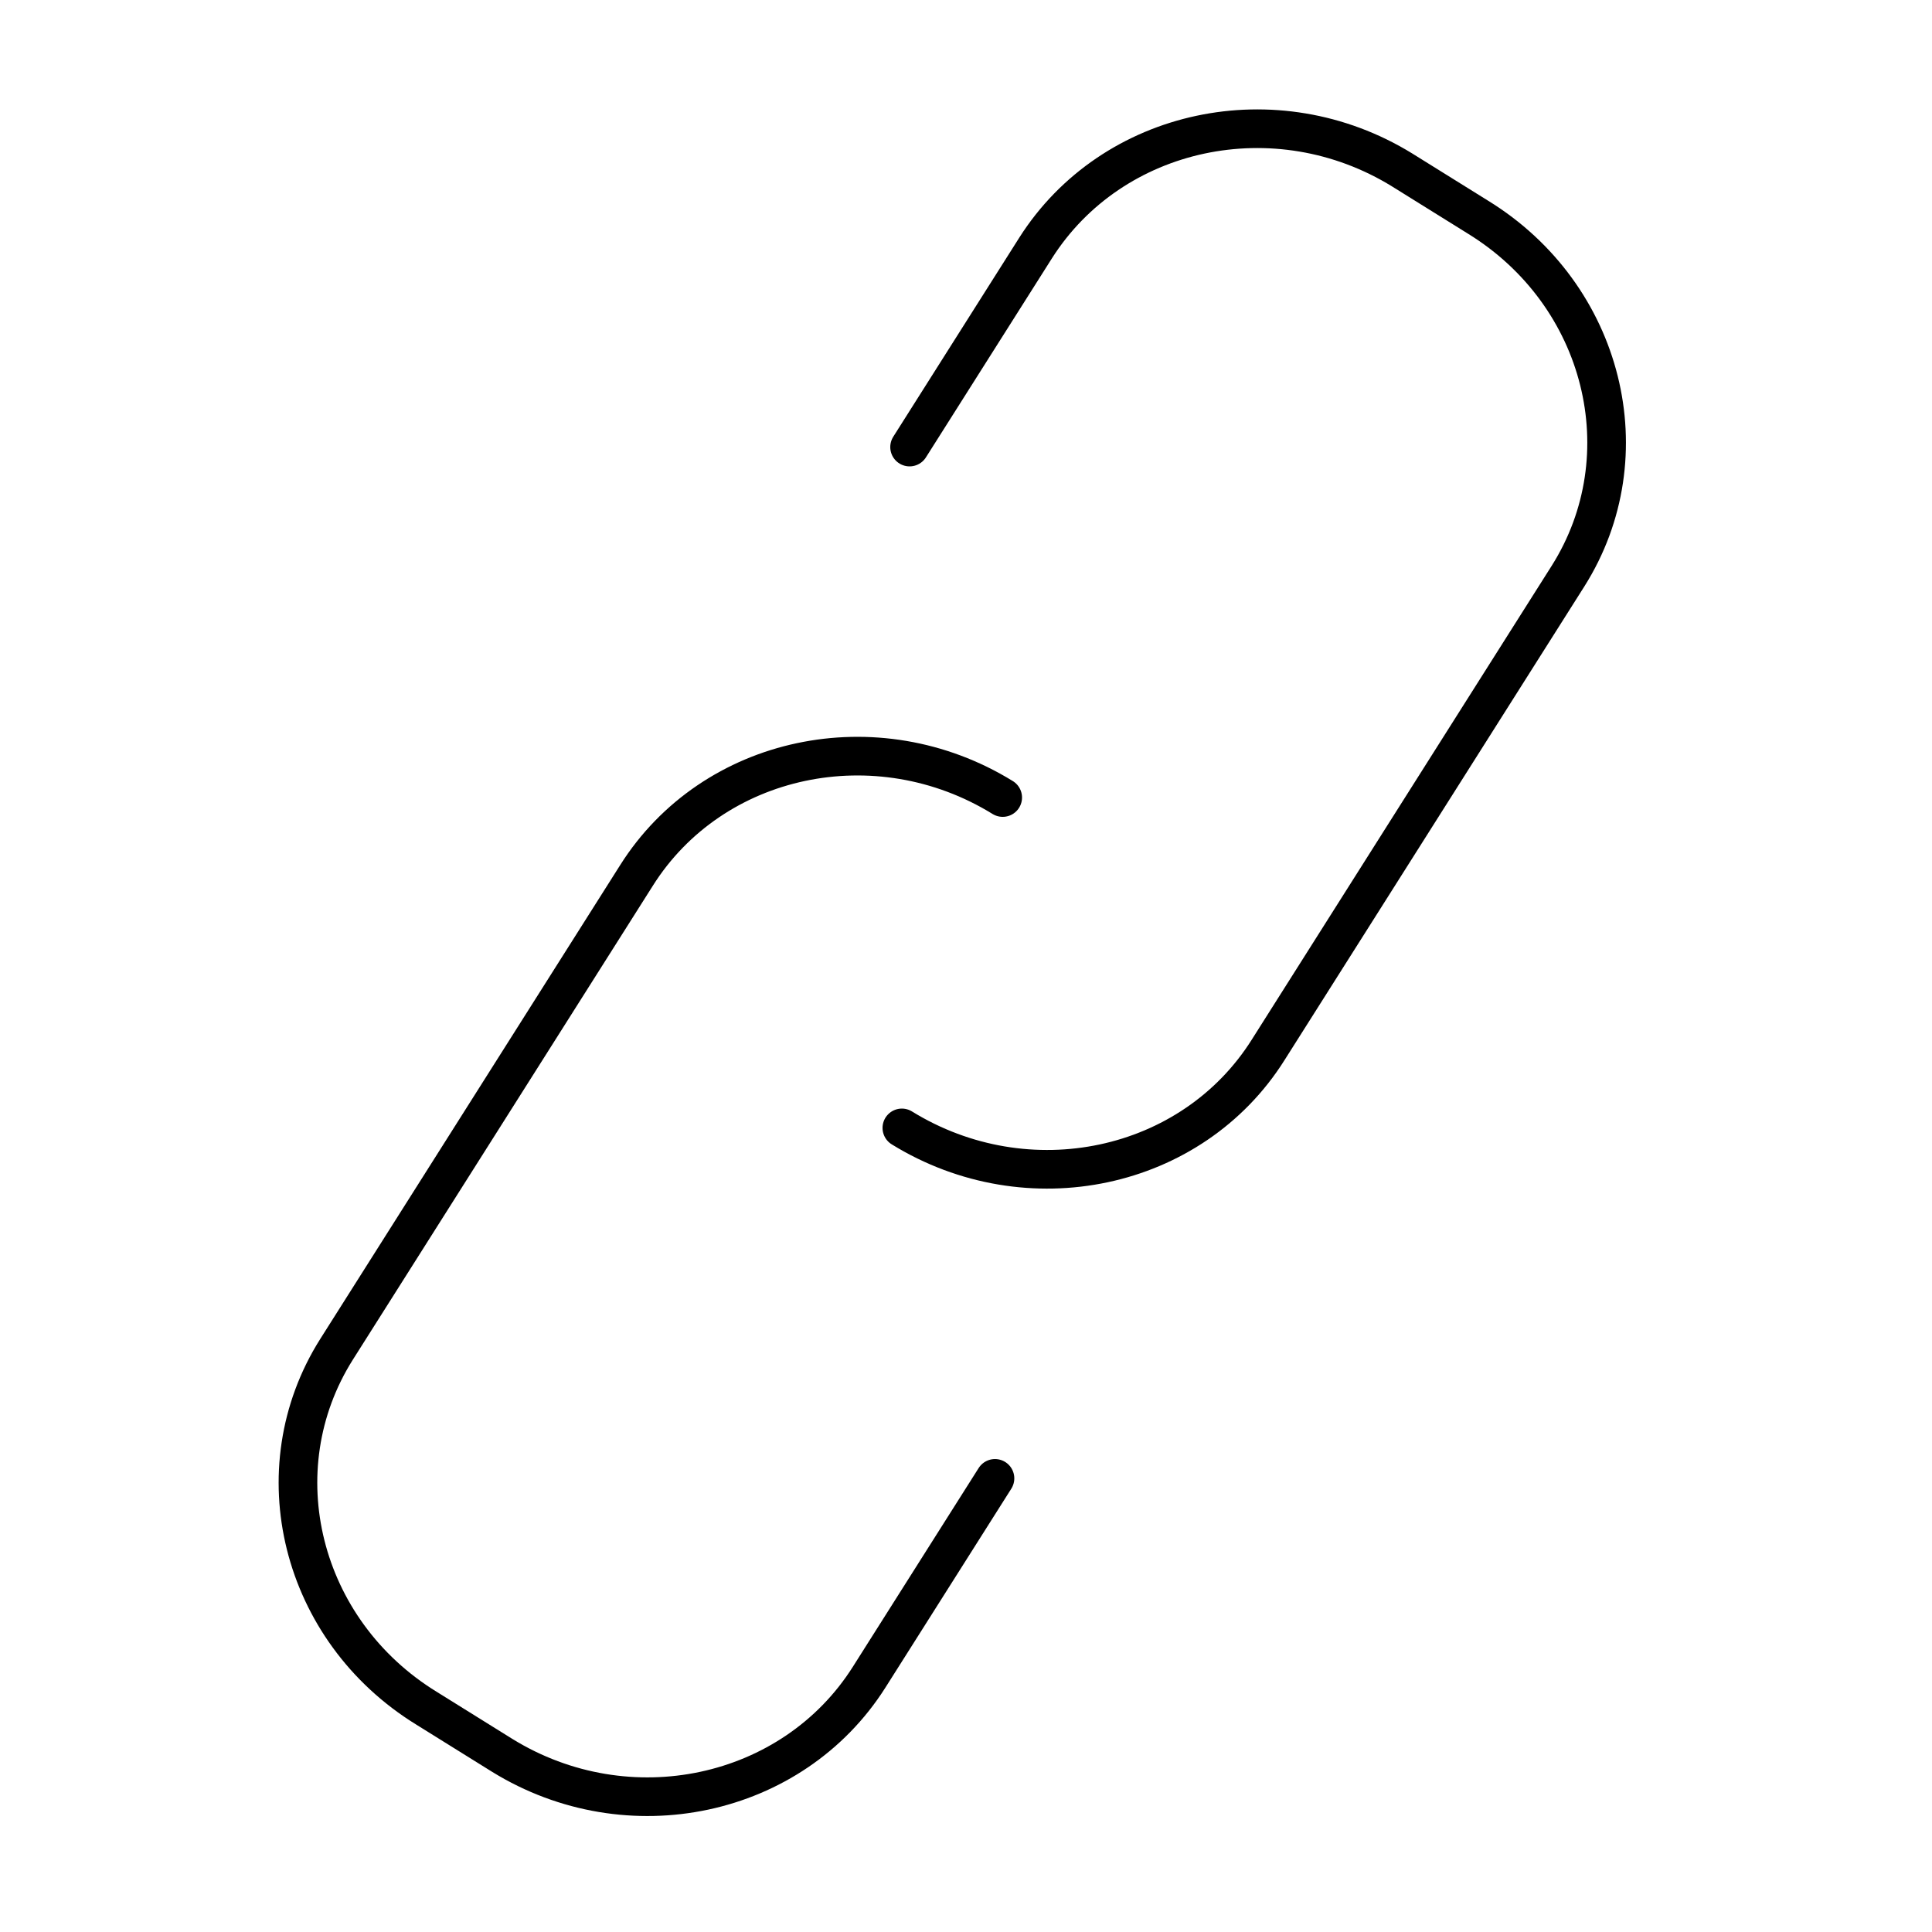
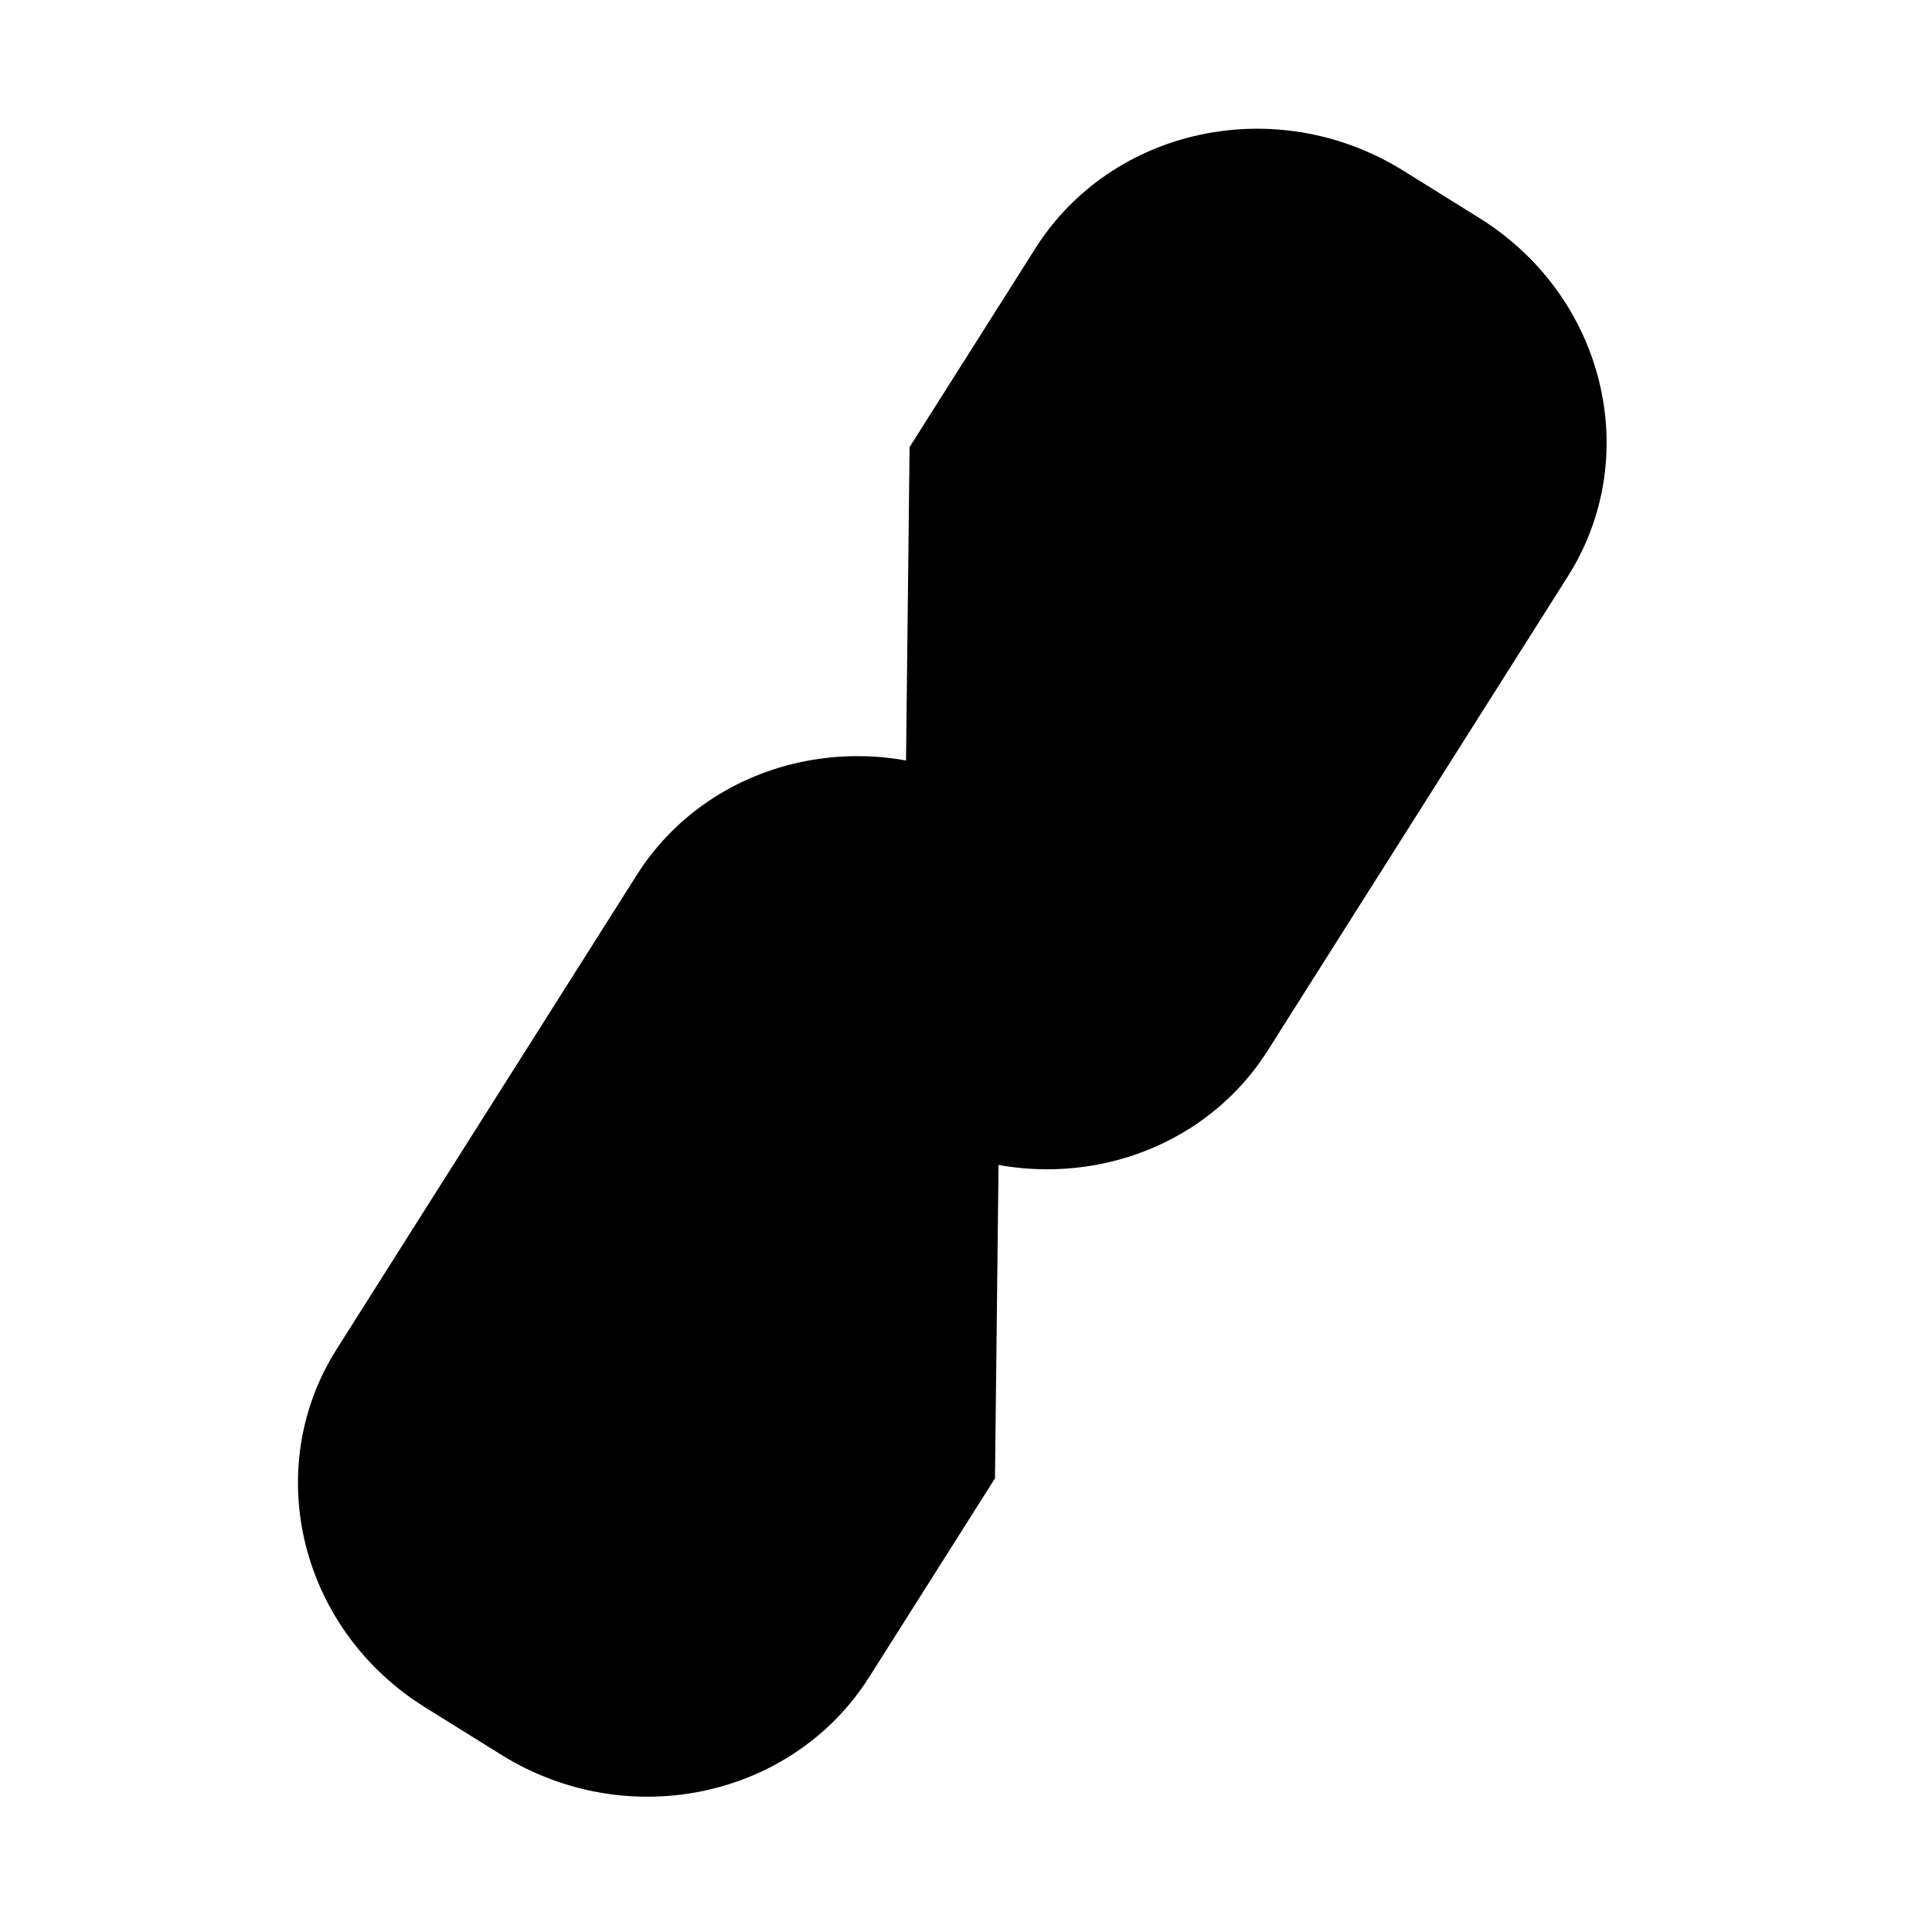
- <svg xmlns="http://www.w3.org/2000/svg" version="1.1" id="Ebene_1" x="0px" y="0px" width="50px" height="50px" viewBox="0 0 50 50" style="enable-background:new 0 0 50 50;" xml:space="preserve">
-   <style type="text/css">
- 	.st0{fill:none;stroke:#000000;stroke-linecap:round;stroke-miterlimit:10;}
- </style>
-   <path id="XMLID_9_" class="st0" d="M25.95,20.64c-3.26-2.01-7.51-1.11-9.48,2.02L8.71,34.92c-1.97,3.12-0.94,7.28,2.33,9.29  L13,45.43c3.26,2.01,7.51,1.1,9.49-2.02l3.26-5.15" />
-   <path id="XMLID_8_" class="st0" d="M23.34,29.19c3.26,2.01,7.51,1.11,9.48-2.02l7.76-12.26c1.97-3.12,0.94-7.28-2.33-9.29L36.29,4.4  c-3.26-2.01-7.51-1.1-9.49,2.02l-3.26,5.15" />
+ <svg width="50px" height="50px" viewBox="0 0 50 50">
+   <path d="M25.95,20.64c-3.26-2.01-7.51-1.11-9.48,2.02L8.71,34.92c-1.97,3.12-0.94,7.28,2.33,9.29   L13,45.43c3.26,2.01,7.51,1.1,9.49-2.02l3.26-5.15" />
+   <path d="M23.34,29.19c3.26,2.01,7.51,1.11,9.48-2.02l7.76-12.26c1.97-3.12,0.94-7.28-2.33-9.29L36.29,4.4   c-3.26-2.01-7.51-1.1-9.49,2.02l-3.26,5.15" />
</svg>
